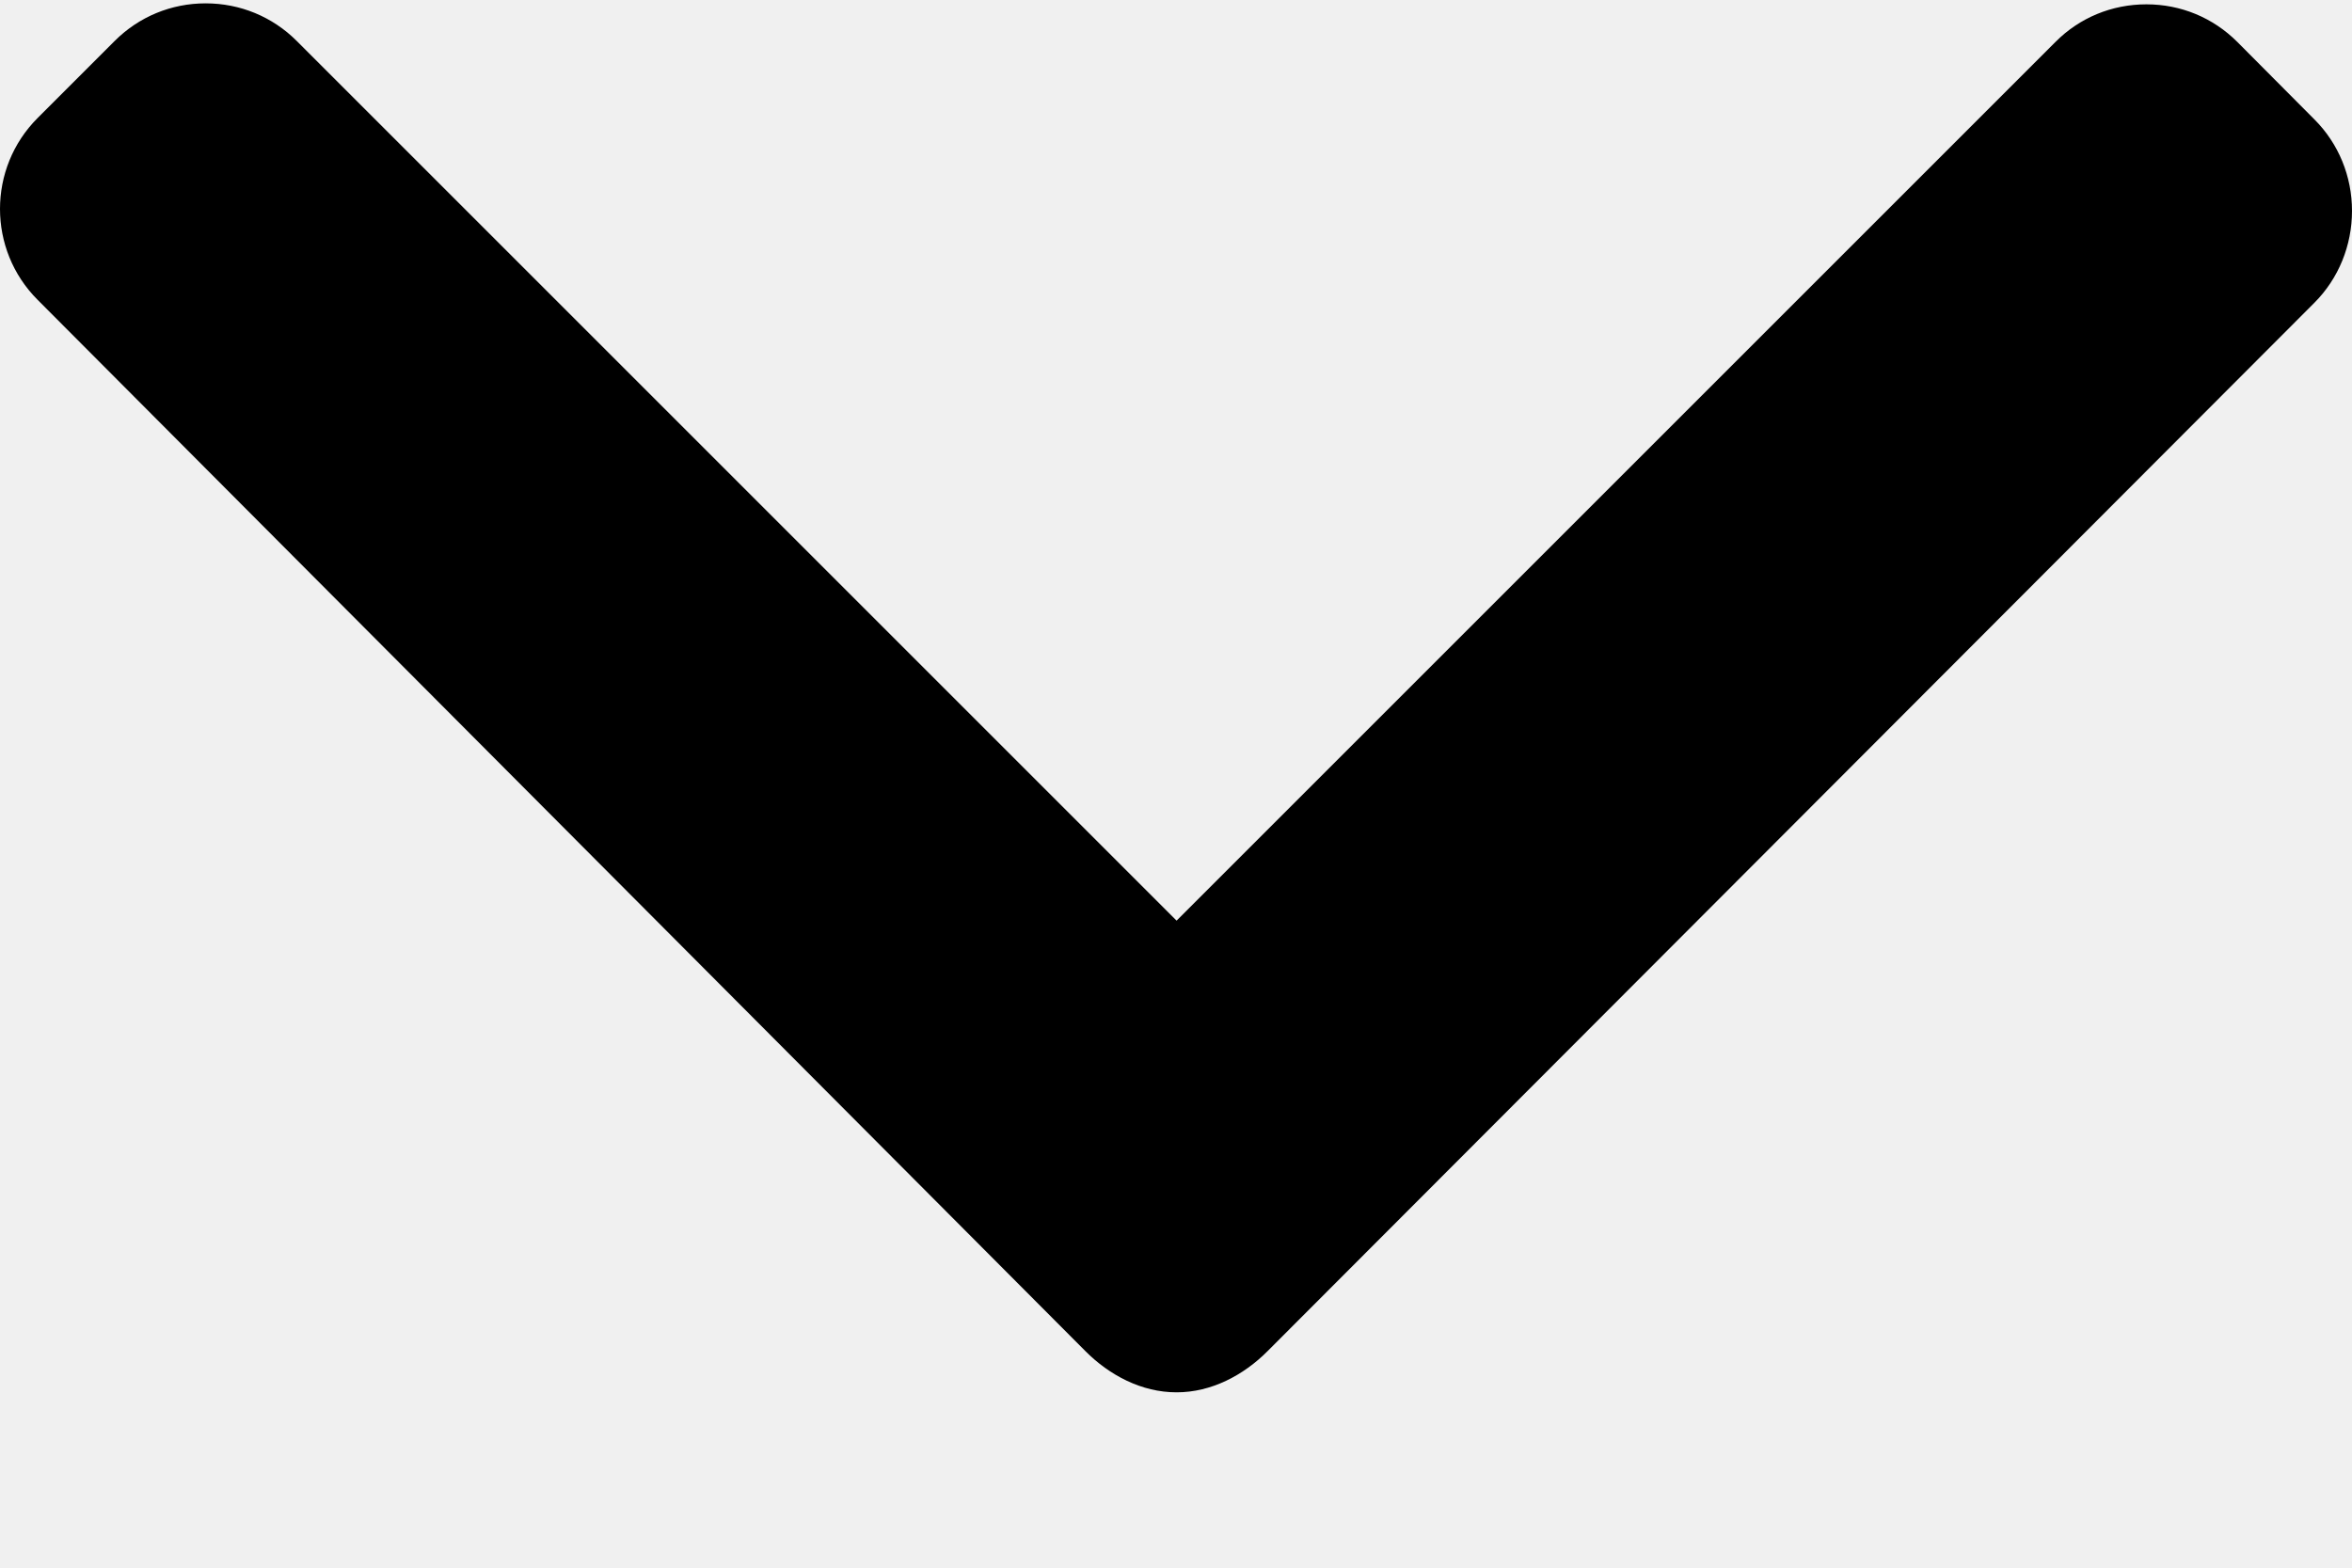
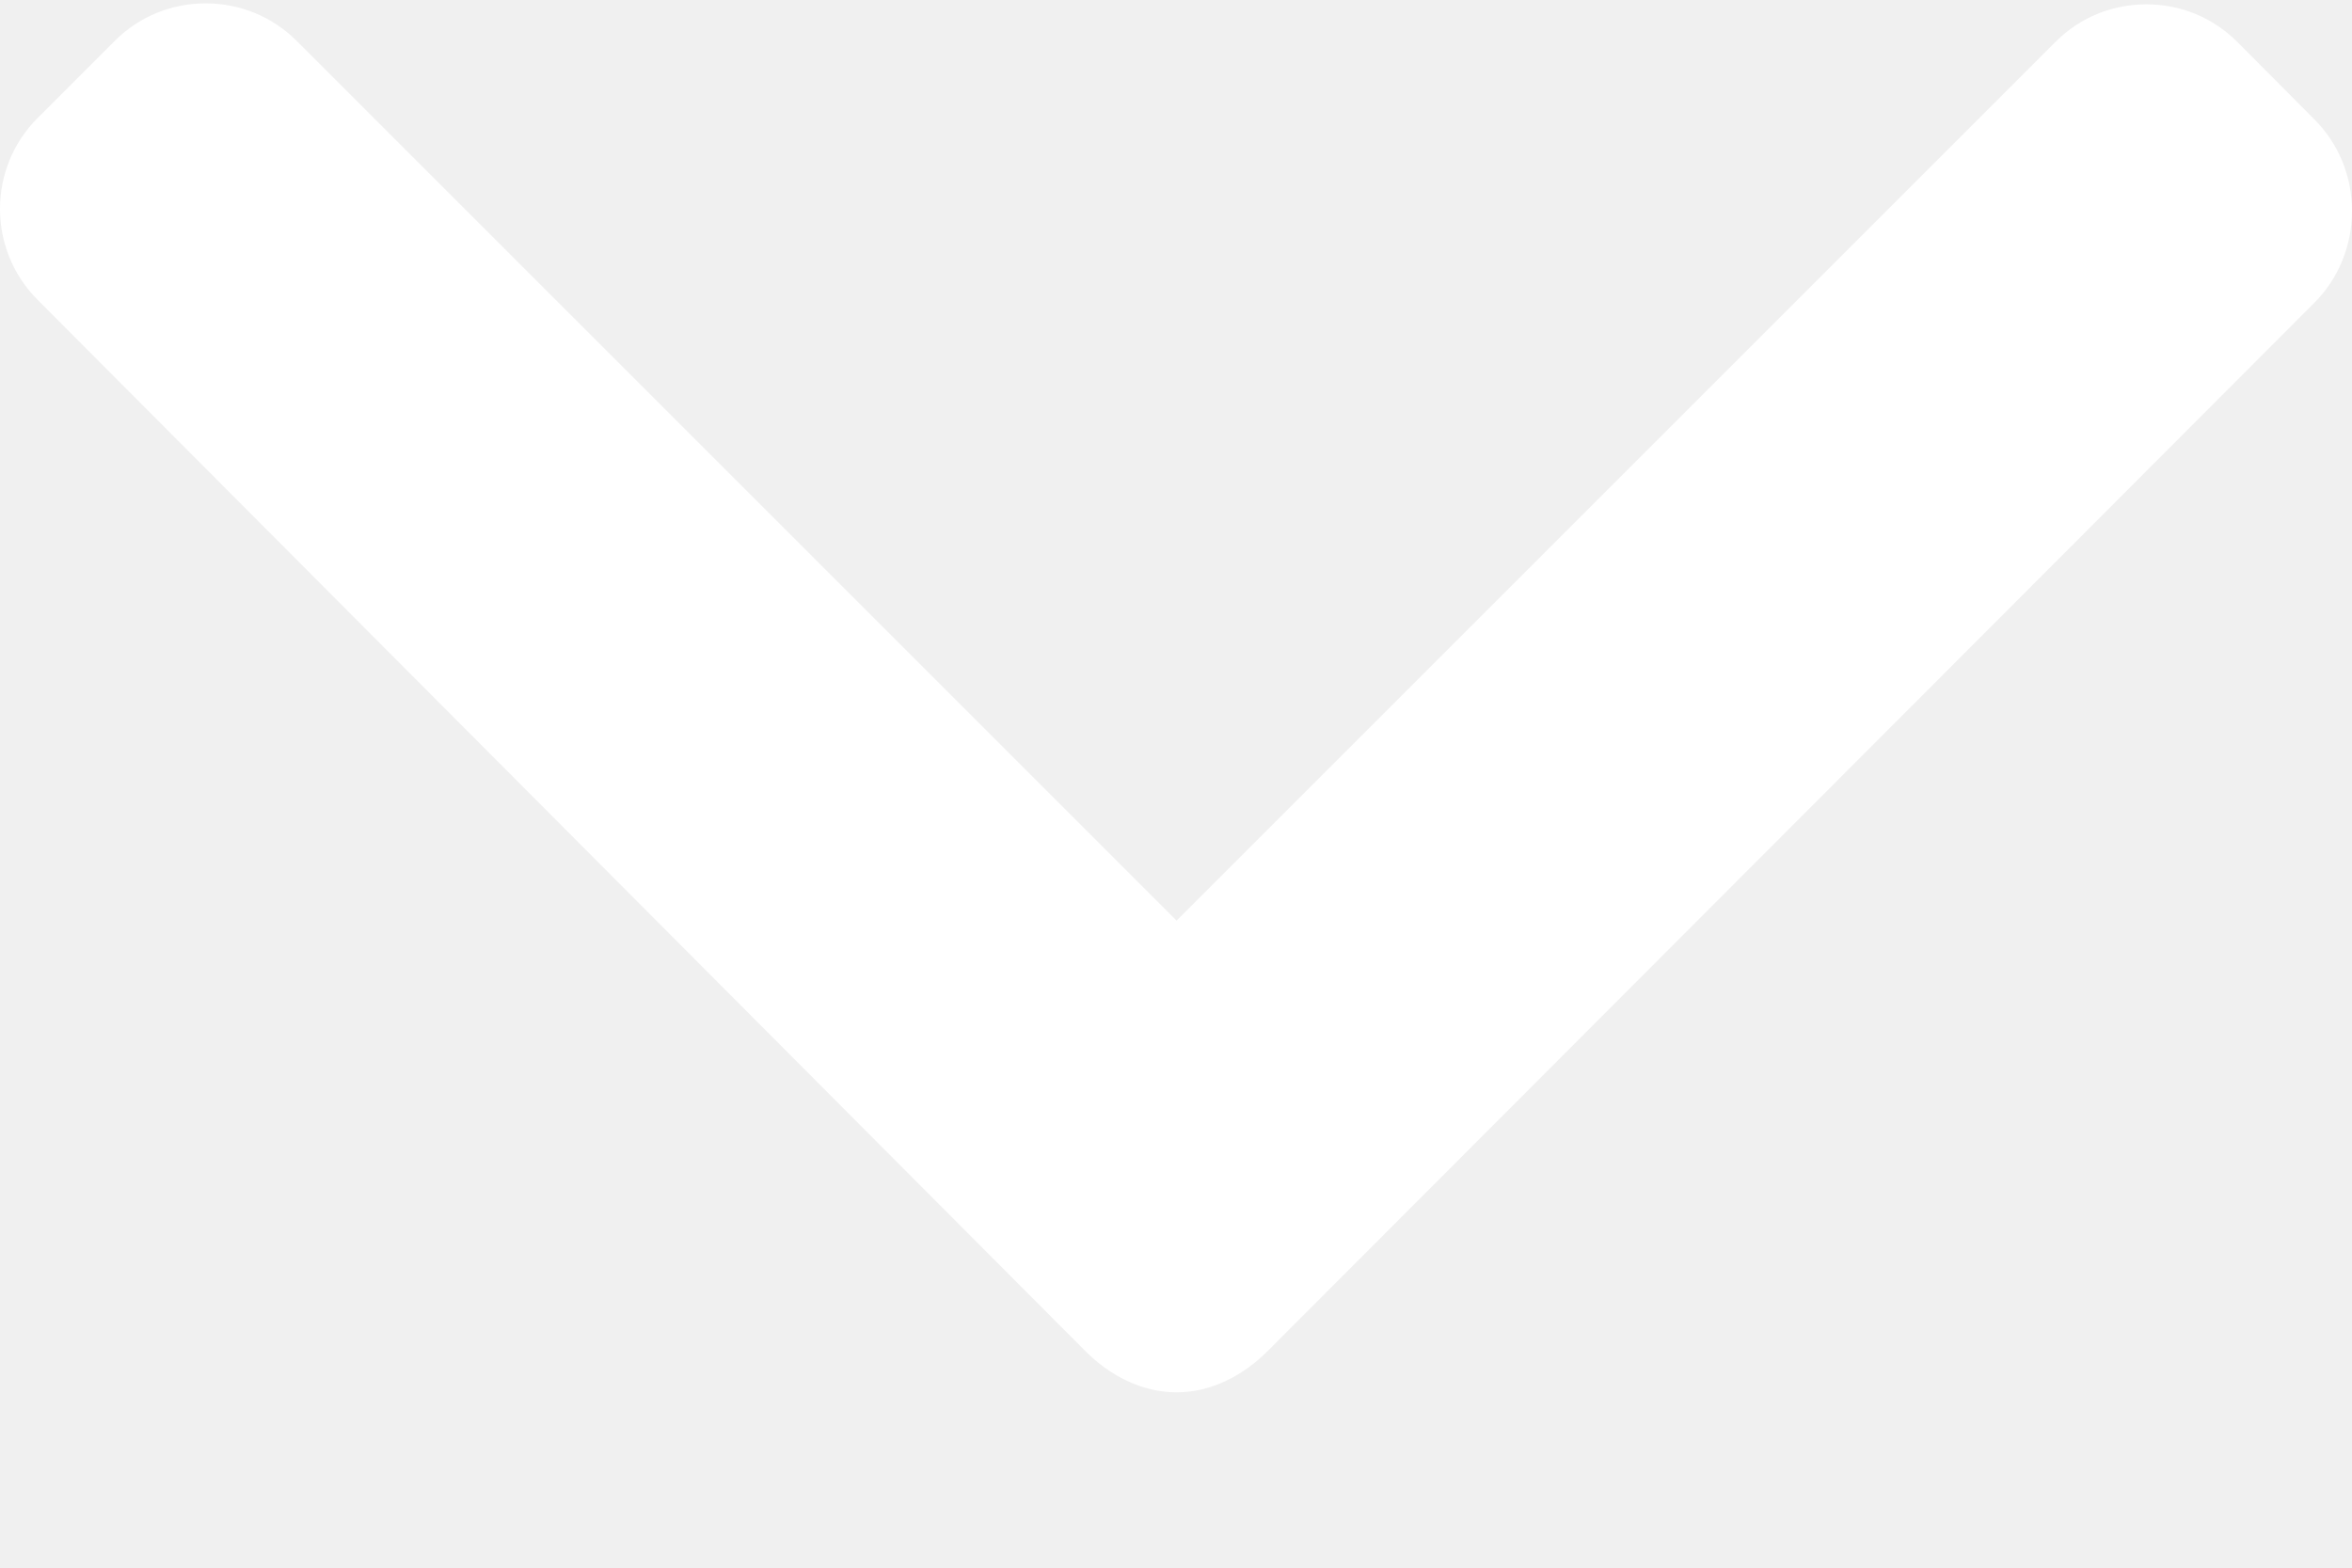
<svg xmlns="http://www.w3.org/2000/svg" width="12px" height="8px" viewBox="0 0 12 8" version="1.1">
  <g id="Page-1" stroke="none" stroke-width="1" fill="none" fill-rule="evenodd">
-     <g id="Home" transform="translate(-1368, -69)" fill="#000000" fill-rule="nonzero">
-       <g id="Group-5" transform="translate(1235, 61)">
-         <g id="271210" transform="translate(139, 11.56098) scale(1, -1) translate(-139, -11.56098) translate(133, 8)">
-           <path d="M11.808,0.609 L11.415,0.214 C11.291,0.09 11.127,0.022 10.951,0.022 C10.775,0.022 10.61,0.09 10.487,0.214 L6.003,4.698 L1.514,0.209 C1.39,0.085 1.225,0.017 1.049,0.017 C0.874,0.017 0.709,0.085 0.585,0.209 L0.192,0.602 C-0.064,0.858 -0.064,1.274 0.192,1.53 L5.537,6.894 C5.66,7.018 5.825,7.105 6.002,7.105 L6.004,7.105 C6.18,7.105 6.345,7.018 6.468,6.894 L11.808,1.545 C11.932,1.421 12,1.252 12,1.076 C12,0.9 11.932,0.733 11.808,0.609 Z" id="Path" transform="translate(5.999951, 3.560927) scale(1, -1) translate(-5.999951, -3.560927) " />
+     <g id="03-col-Treasury-Landing---Wallet-expand-Copy" transform="translate(-1358, -69)" fill="#FFFFFF" fill-rule="nonzero">
+       <g id="Group-10" transform="translate(1015, 58)">
+         <g id="Group-5" transform="translate(204, 5)">
+           <g id="271210" transform="translate(145, 9.121951) scale(1, -1) translate(-145, -9.121951) translate(139, 5.121951)">
+             <path d="M11.808,0.609 L11.415,0.214 C11.291,0.09 11.127,0.022 10.951,0.022 C10.775,0.022 10.61,0.09 10.487,0.214 L6.003,4.698 L1.514,0.209 C1.39,0.085 1.225,0.017 1.049,0.017 C0.874,0.017 0.709,0.085 0.585,0.209 L0.192,0.602 C-0.064,0.858 -0.064,1.274 0.192,1.53 L5.537,6.894 C5.66,7.018 5.825,7.105 6.002,7.105 L6.004,7.105 C6.18,7.105 6.345,7.018 6.468,6.894 L11.808,1.545 C11.932,1.421 12,1.252 12,1.076 C12,0.9 11.932,0.733 11.808,0.609 Z" id="Path" transform="translate(5.999951, 3.560927) scale(1, -1) translate(-5.999951, -3.560927) " />
+           </g>
        </g>
      </g>
    </g>
  </g>
</svg>
